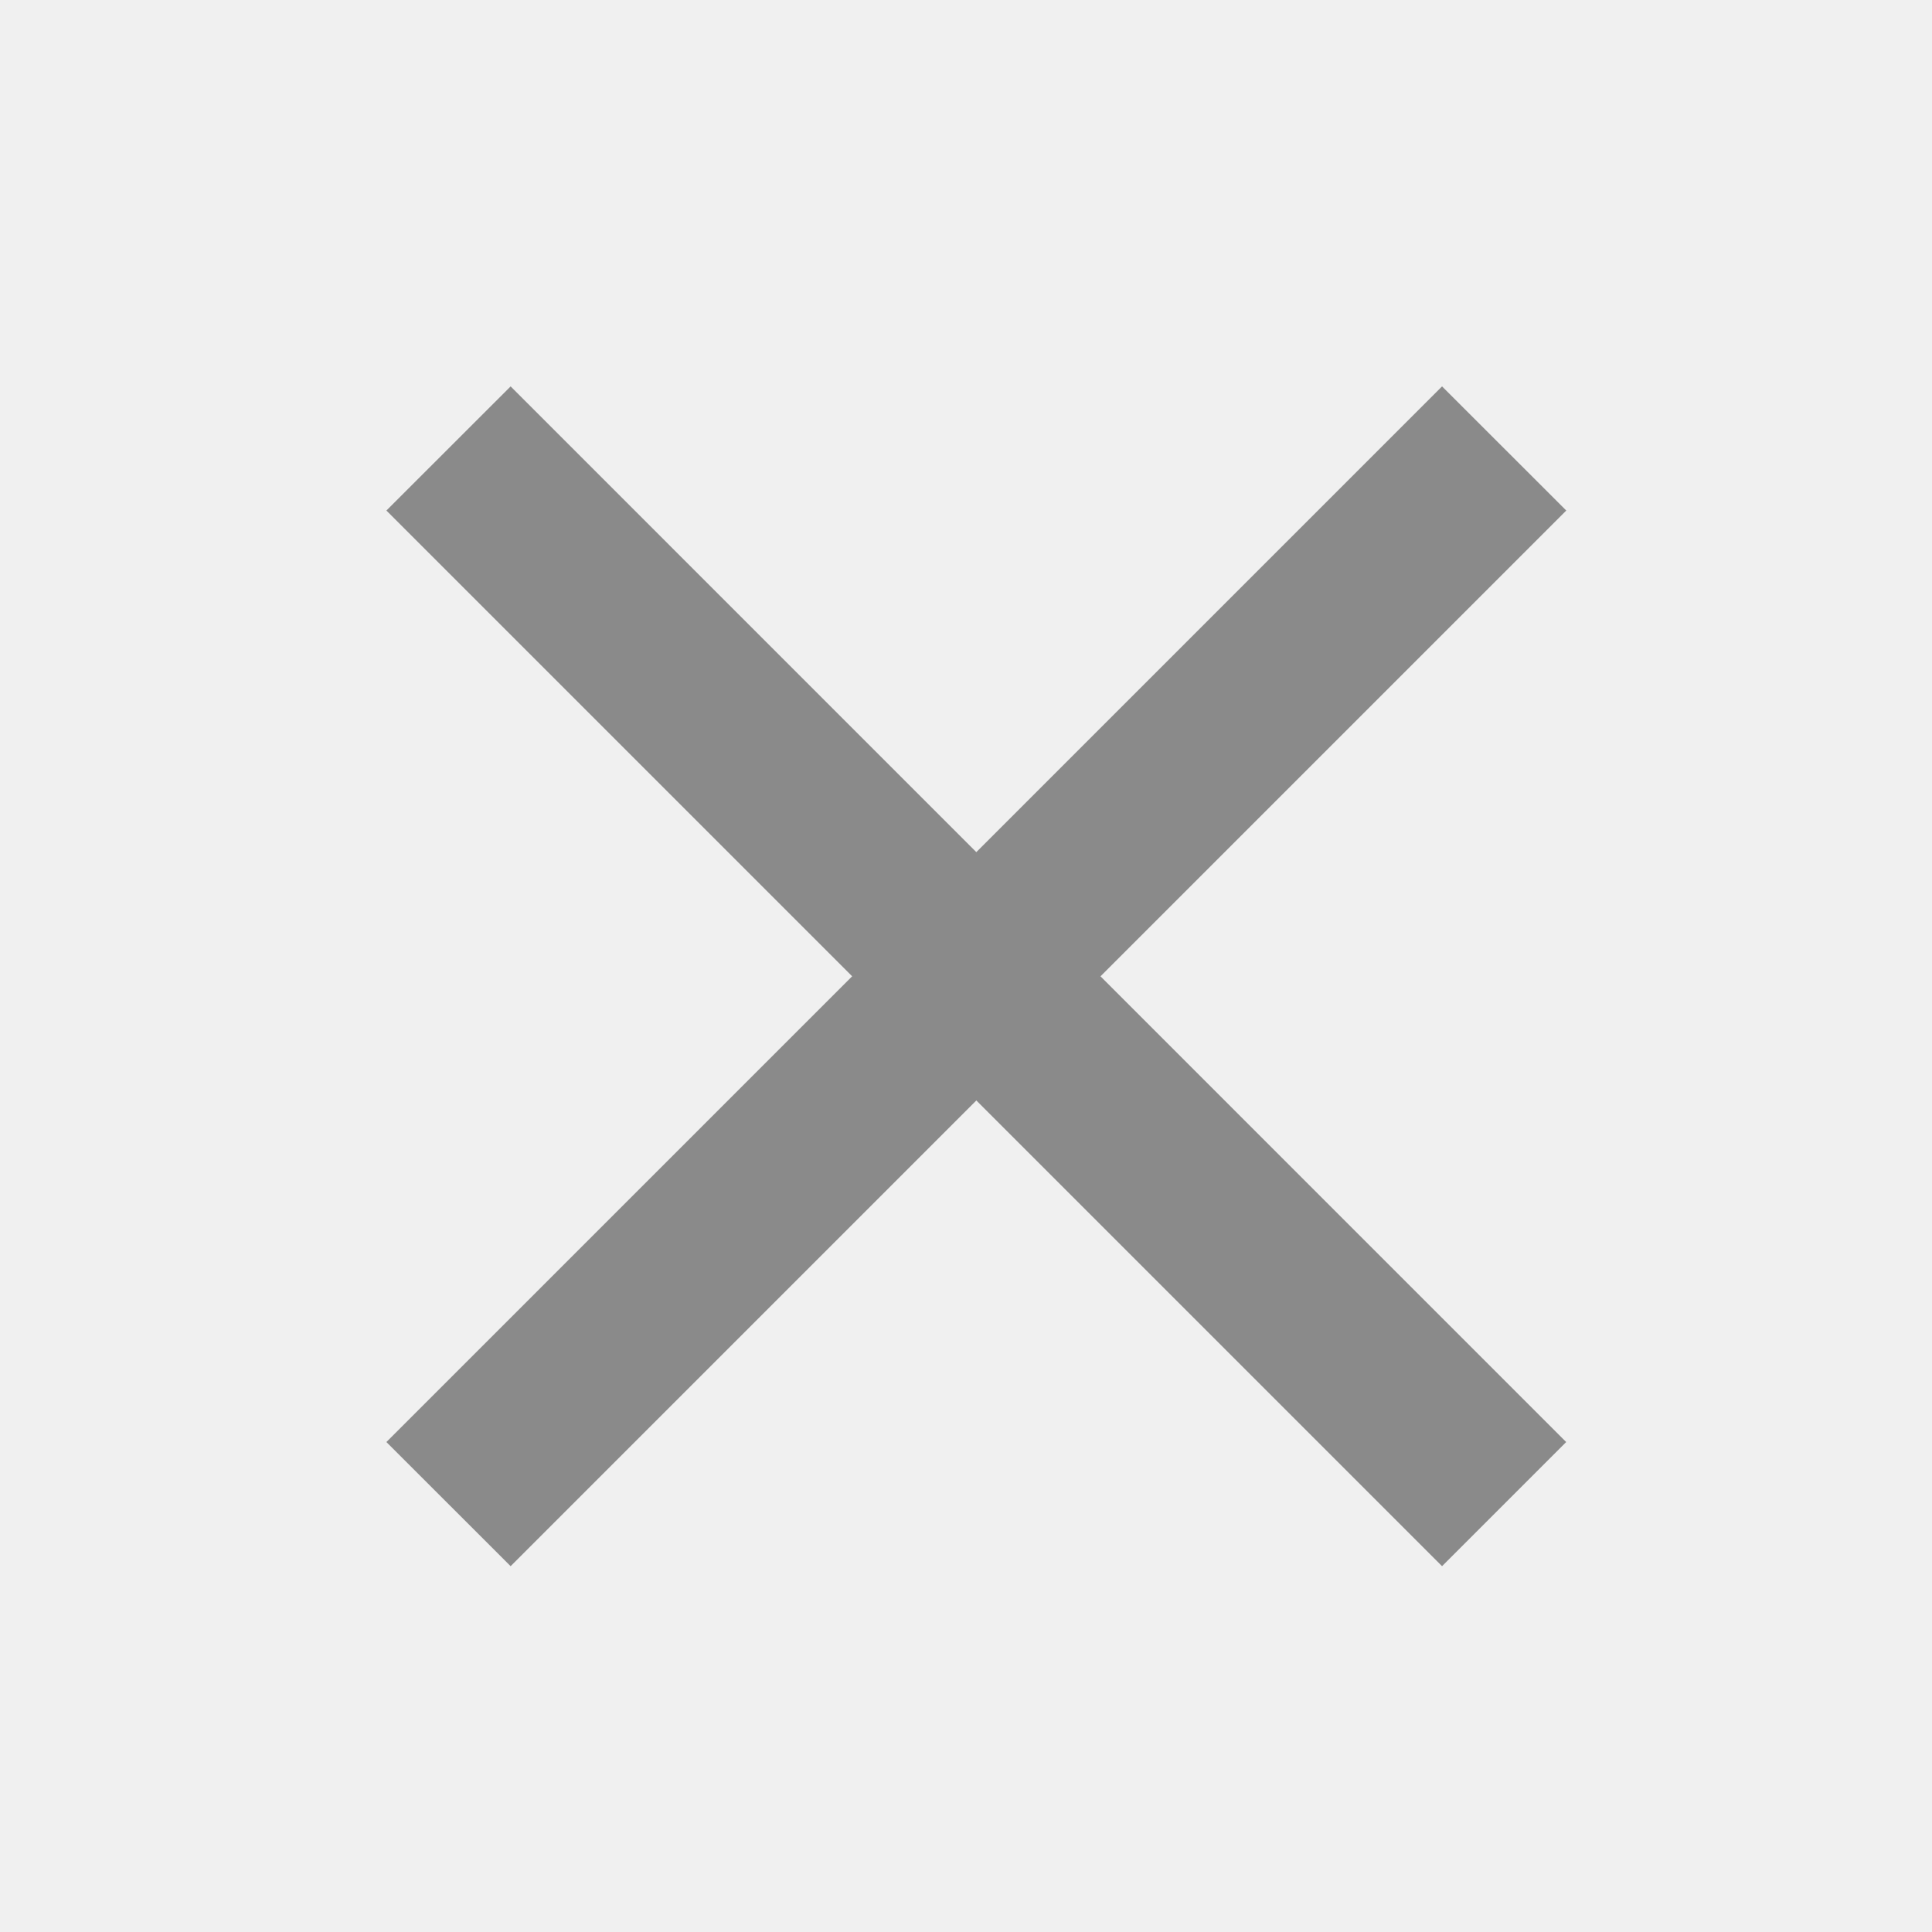
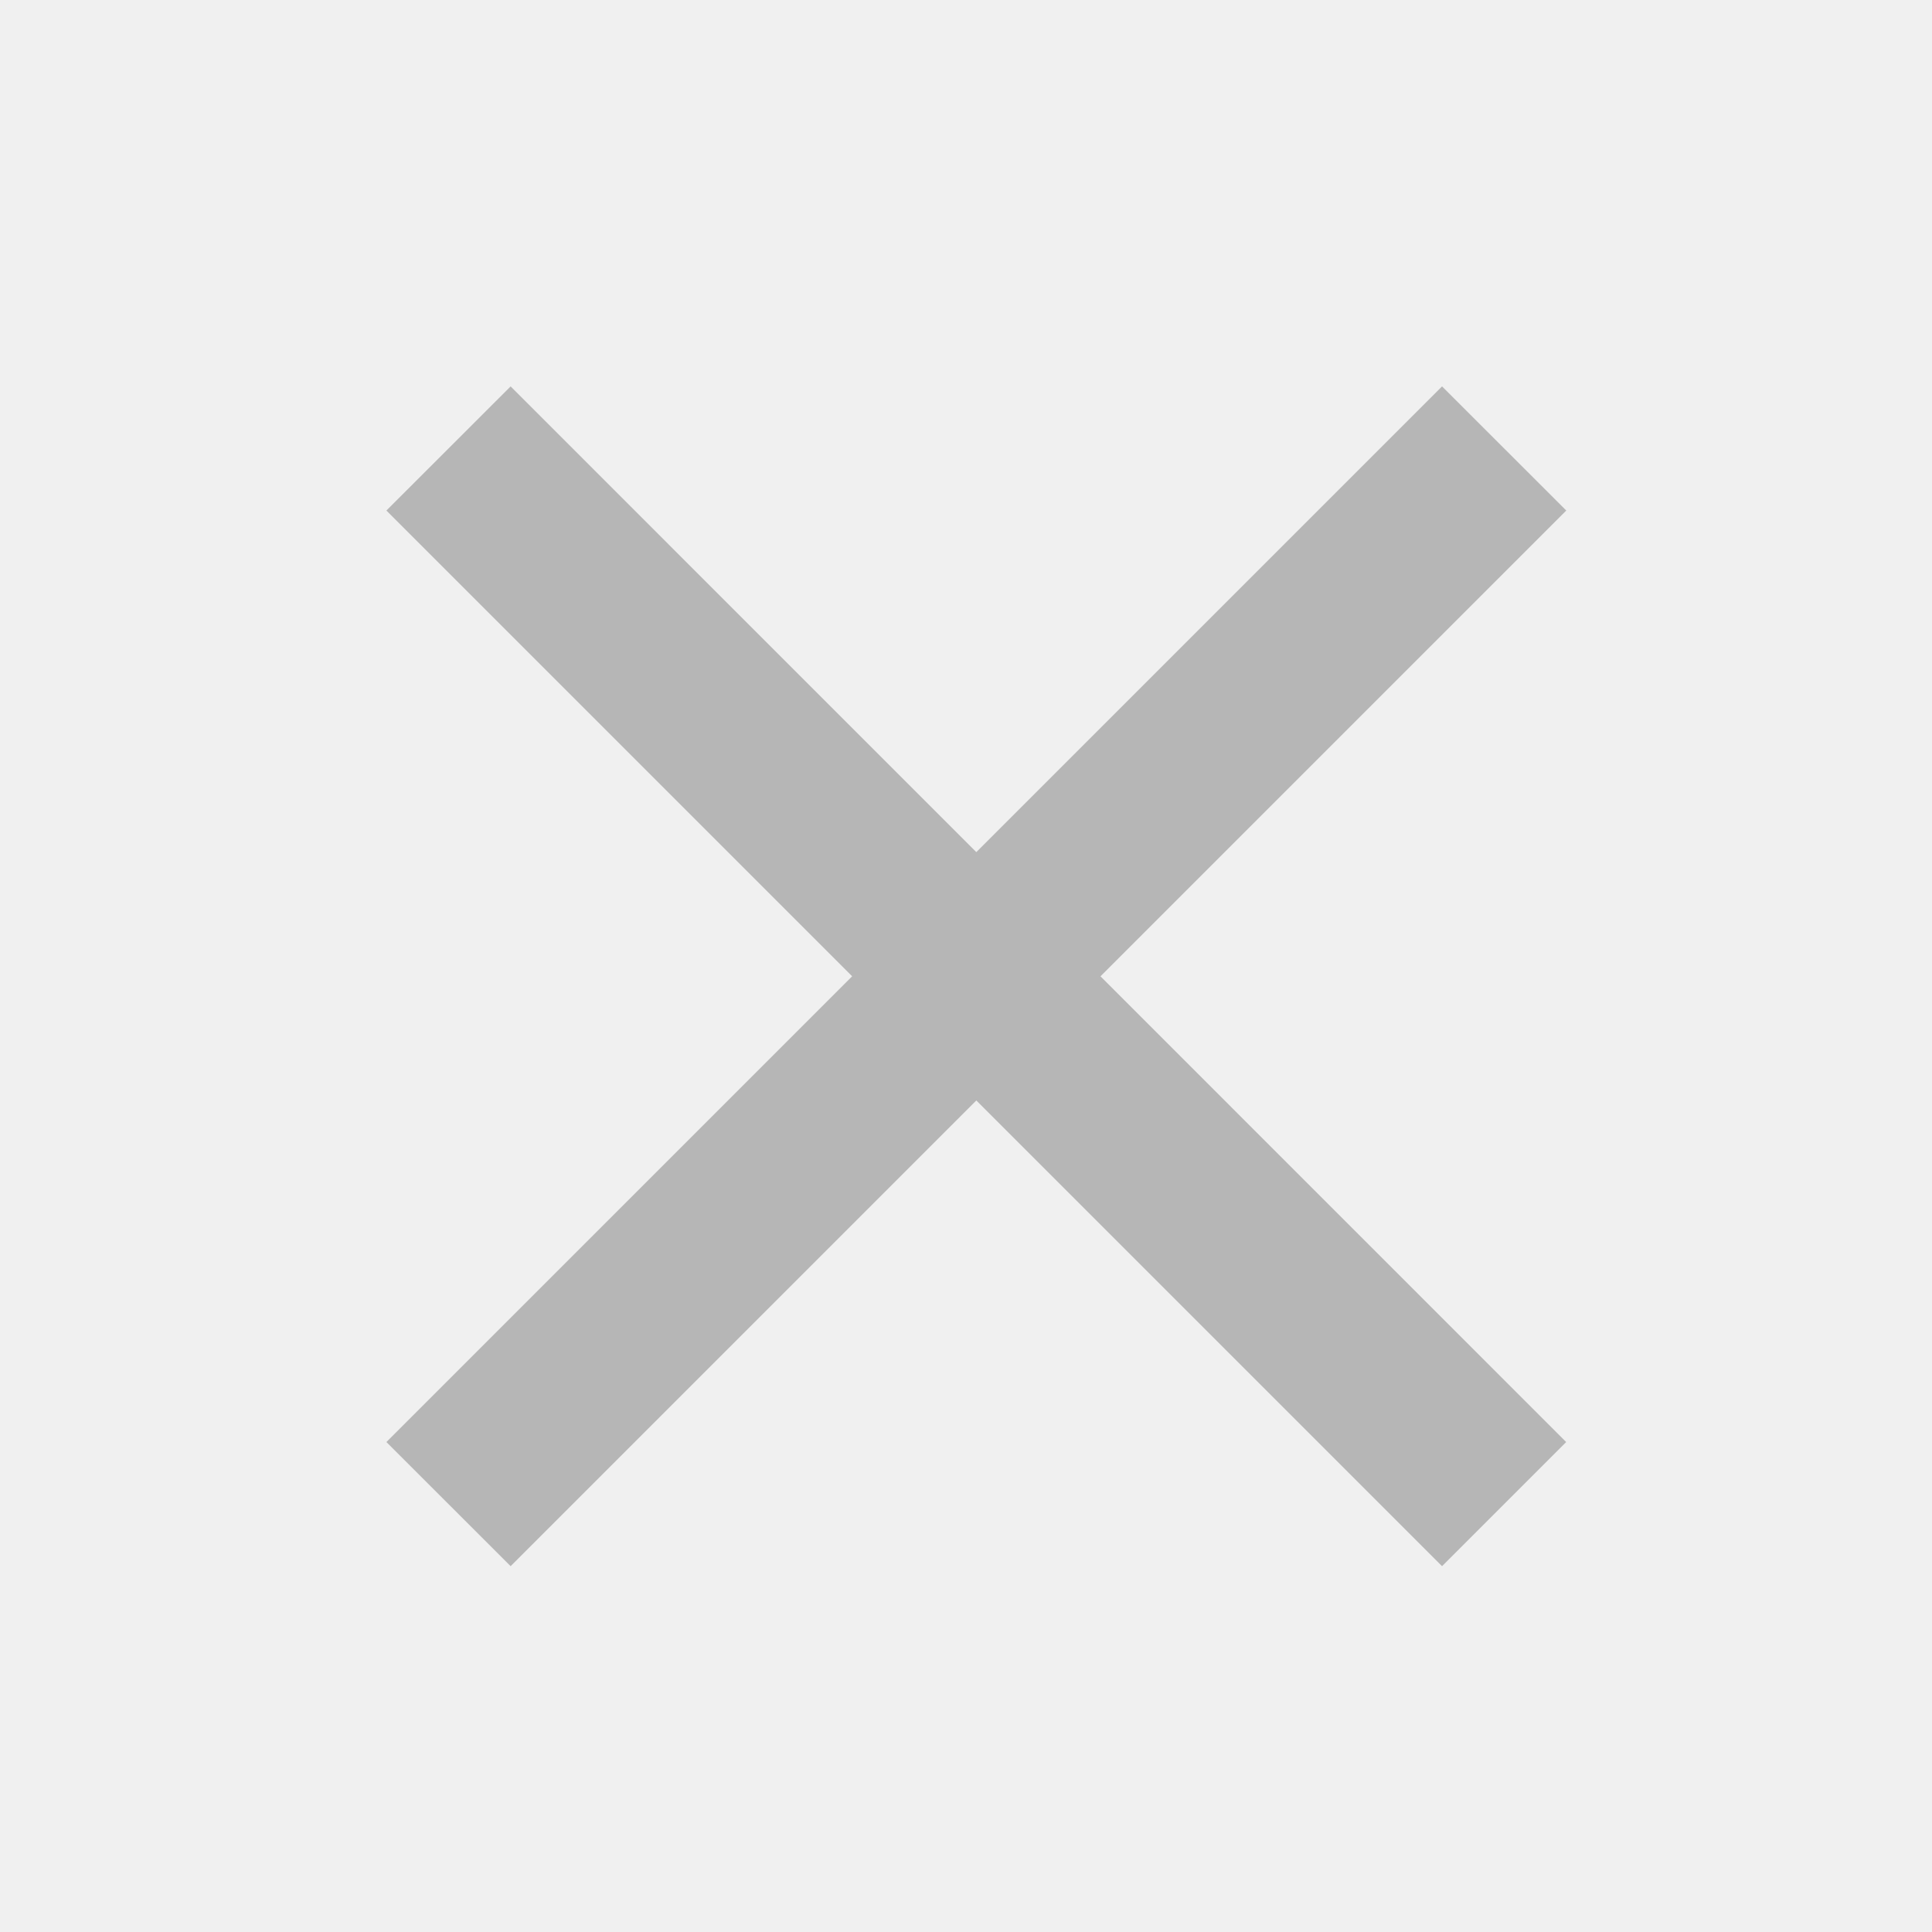
<svg xmlns="http://www.w3.org/2000/svg" width="20" height="20" viewBox="0 0 20 20" fill="none">
  <g id="icons/close/20" clip-path="url(#clip0_2615_9589)">
    <g id="Vector">
-       <path d="M4 14.928L14.928 4L16.214 5.285L5.286 16.213L4 14.928Z" fill="#8A8A8A" />
-       <path d="M16.213 14.928L5.286 4L4 5.285L14.928 16.213L16.213 14.928Z" fill="#8A8A8A" />
+       <path d="M4 14.928L14.928 4L16.214 5.285L5.286 16.213L4 14.928Z" fill="#B6B6B6" />
+       <path d="M16.213 14.928L5.286 4L4 5.285L14.928 16.213L16.213 14.928Z" fill="#B6B6B6" />
    </g>
  </g>
  <defs>
    <clipPath id="clip0_2615_9589">
      <rect width="20" height="20" fill="white" />
    </clipPath>
  </defs>
</svg>
